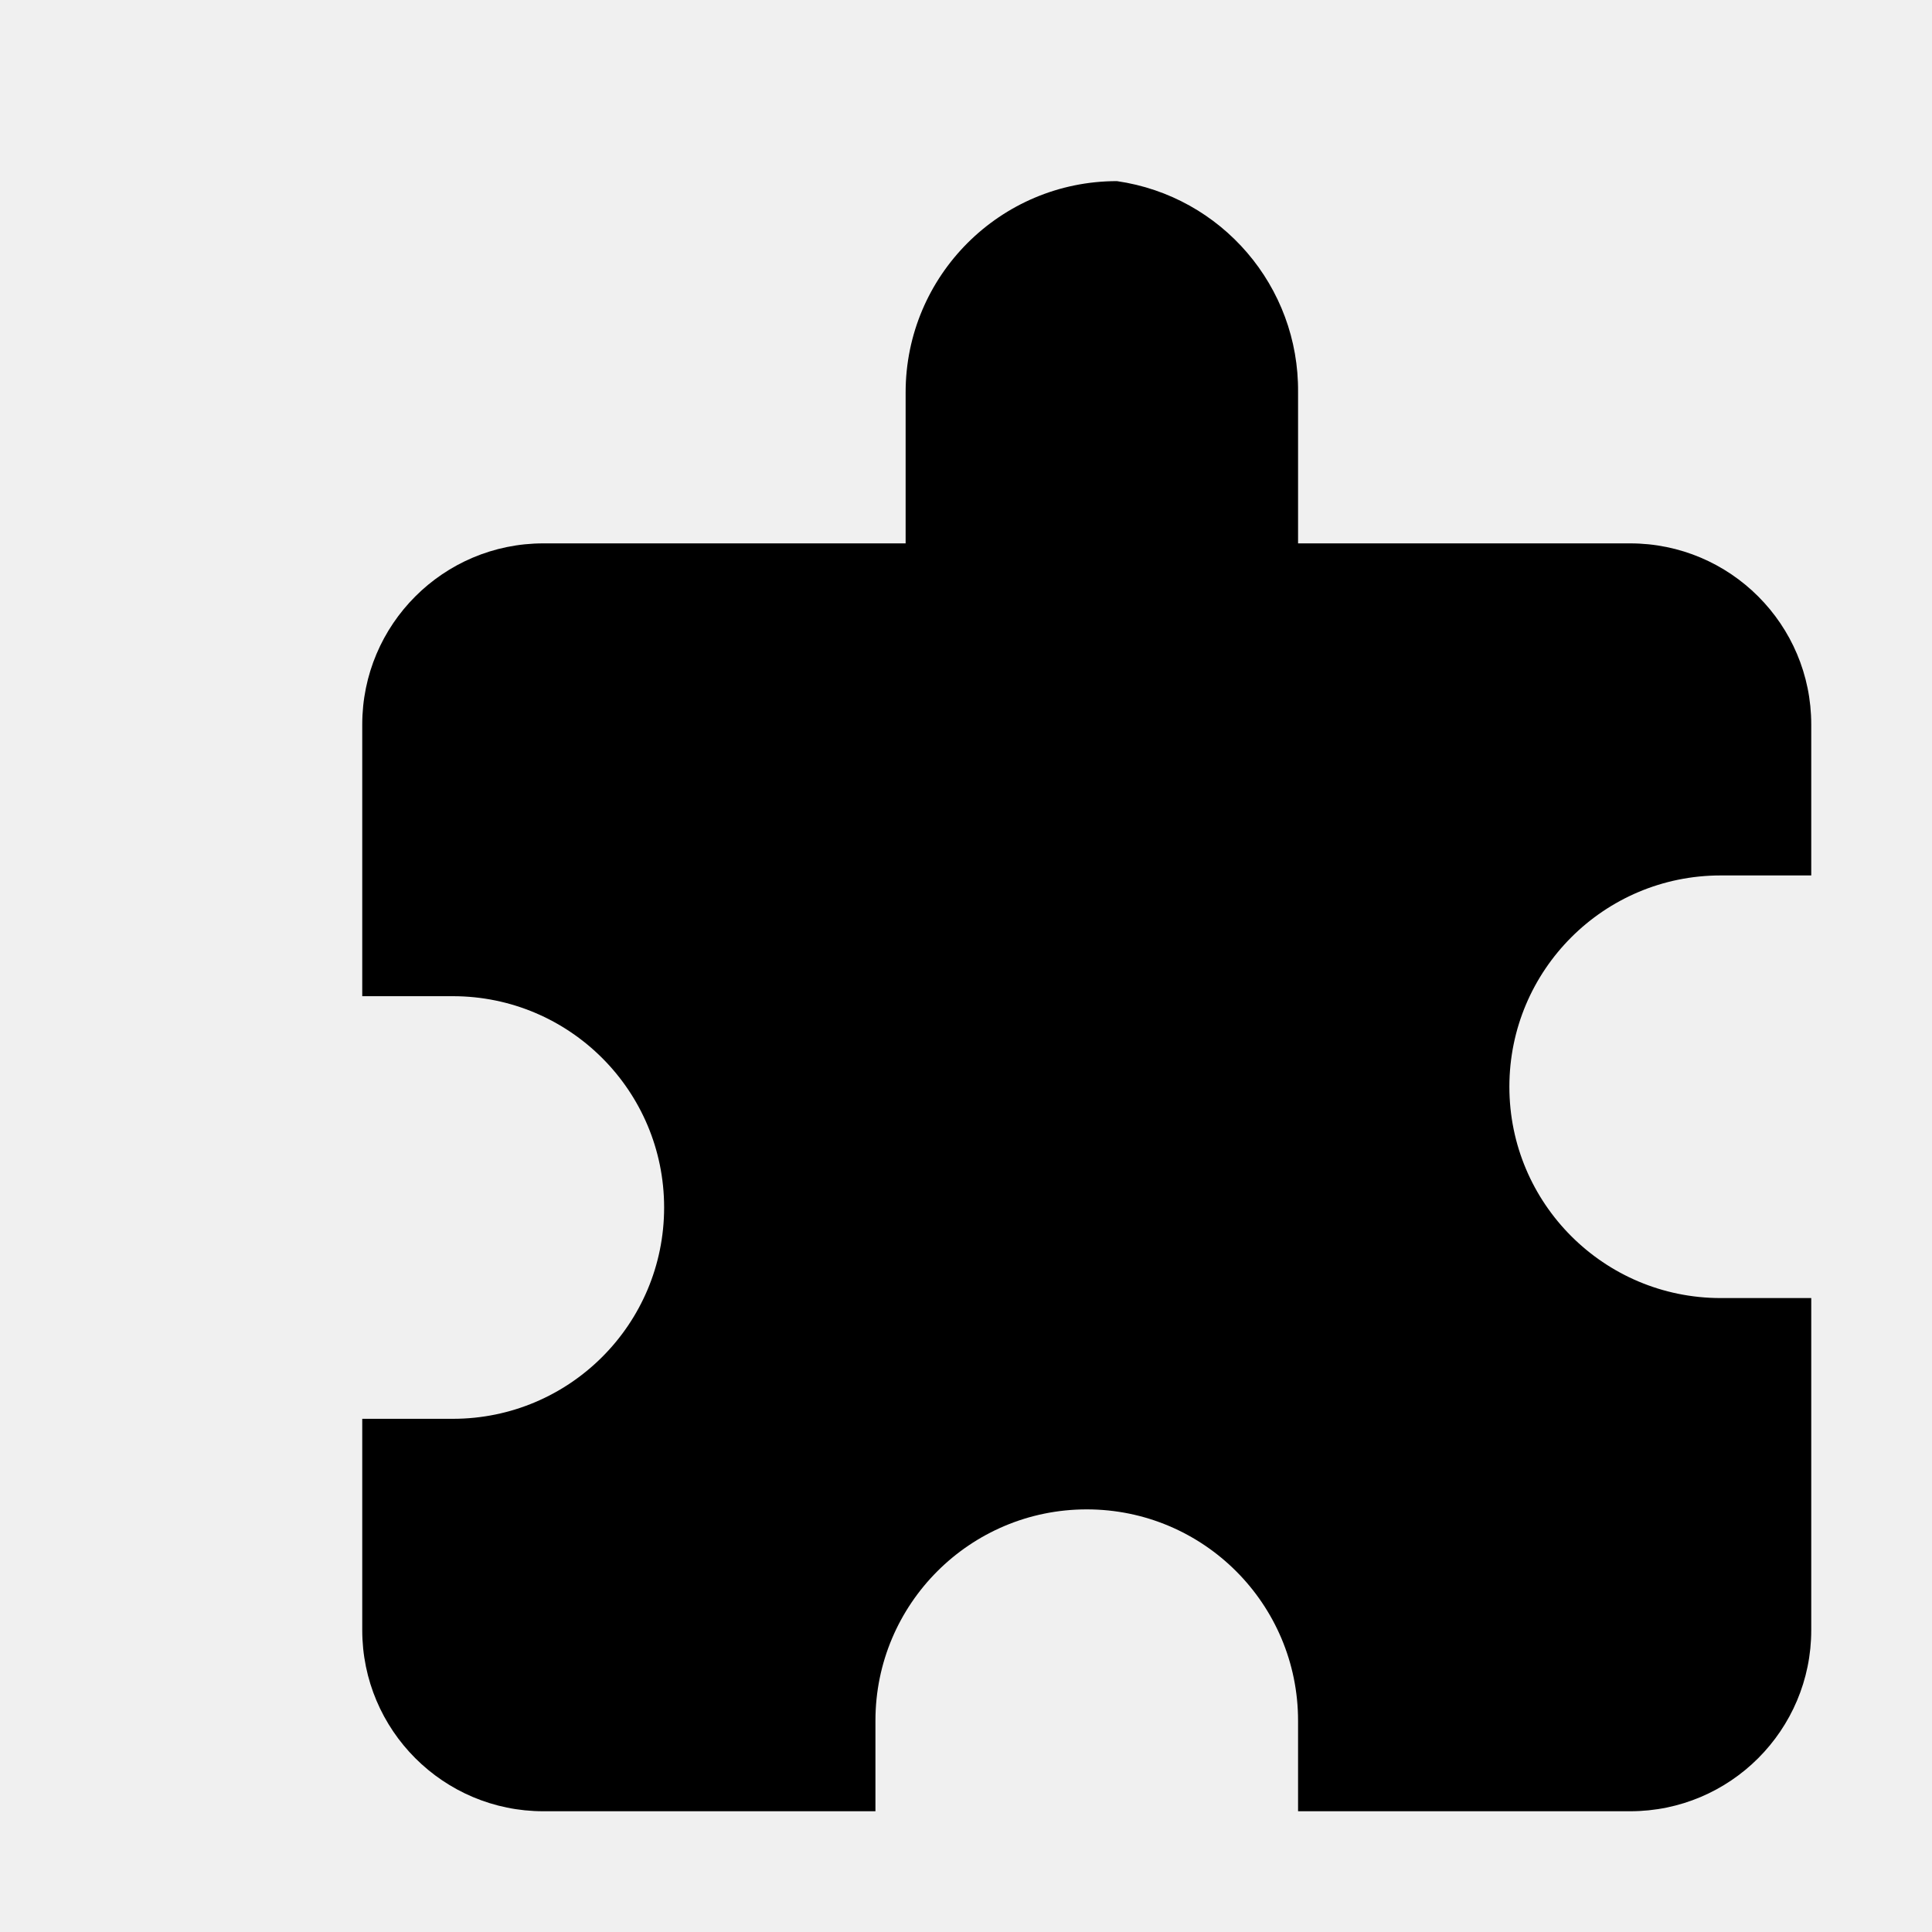
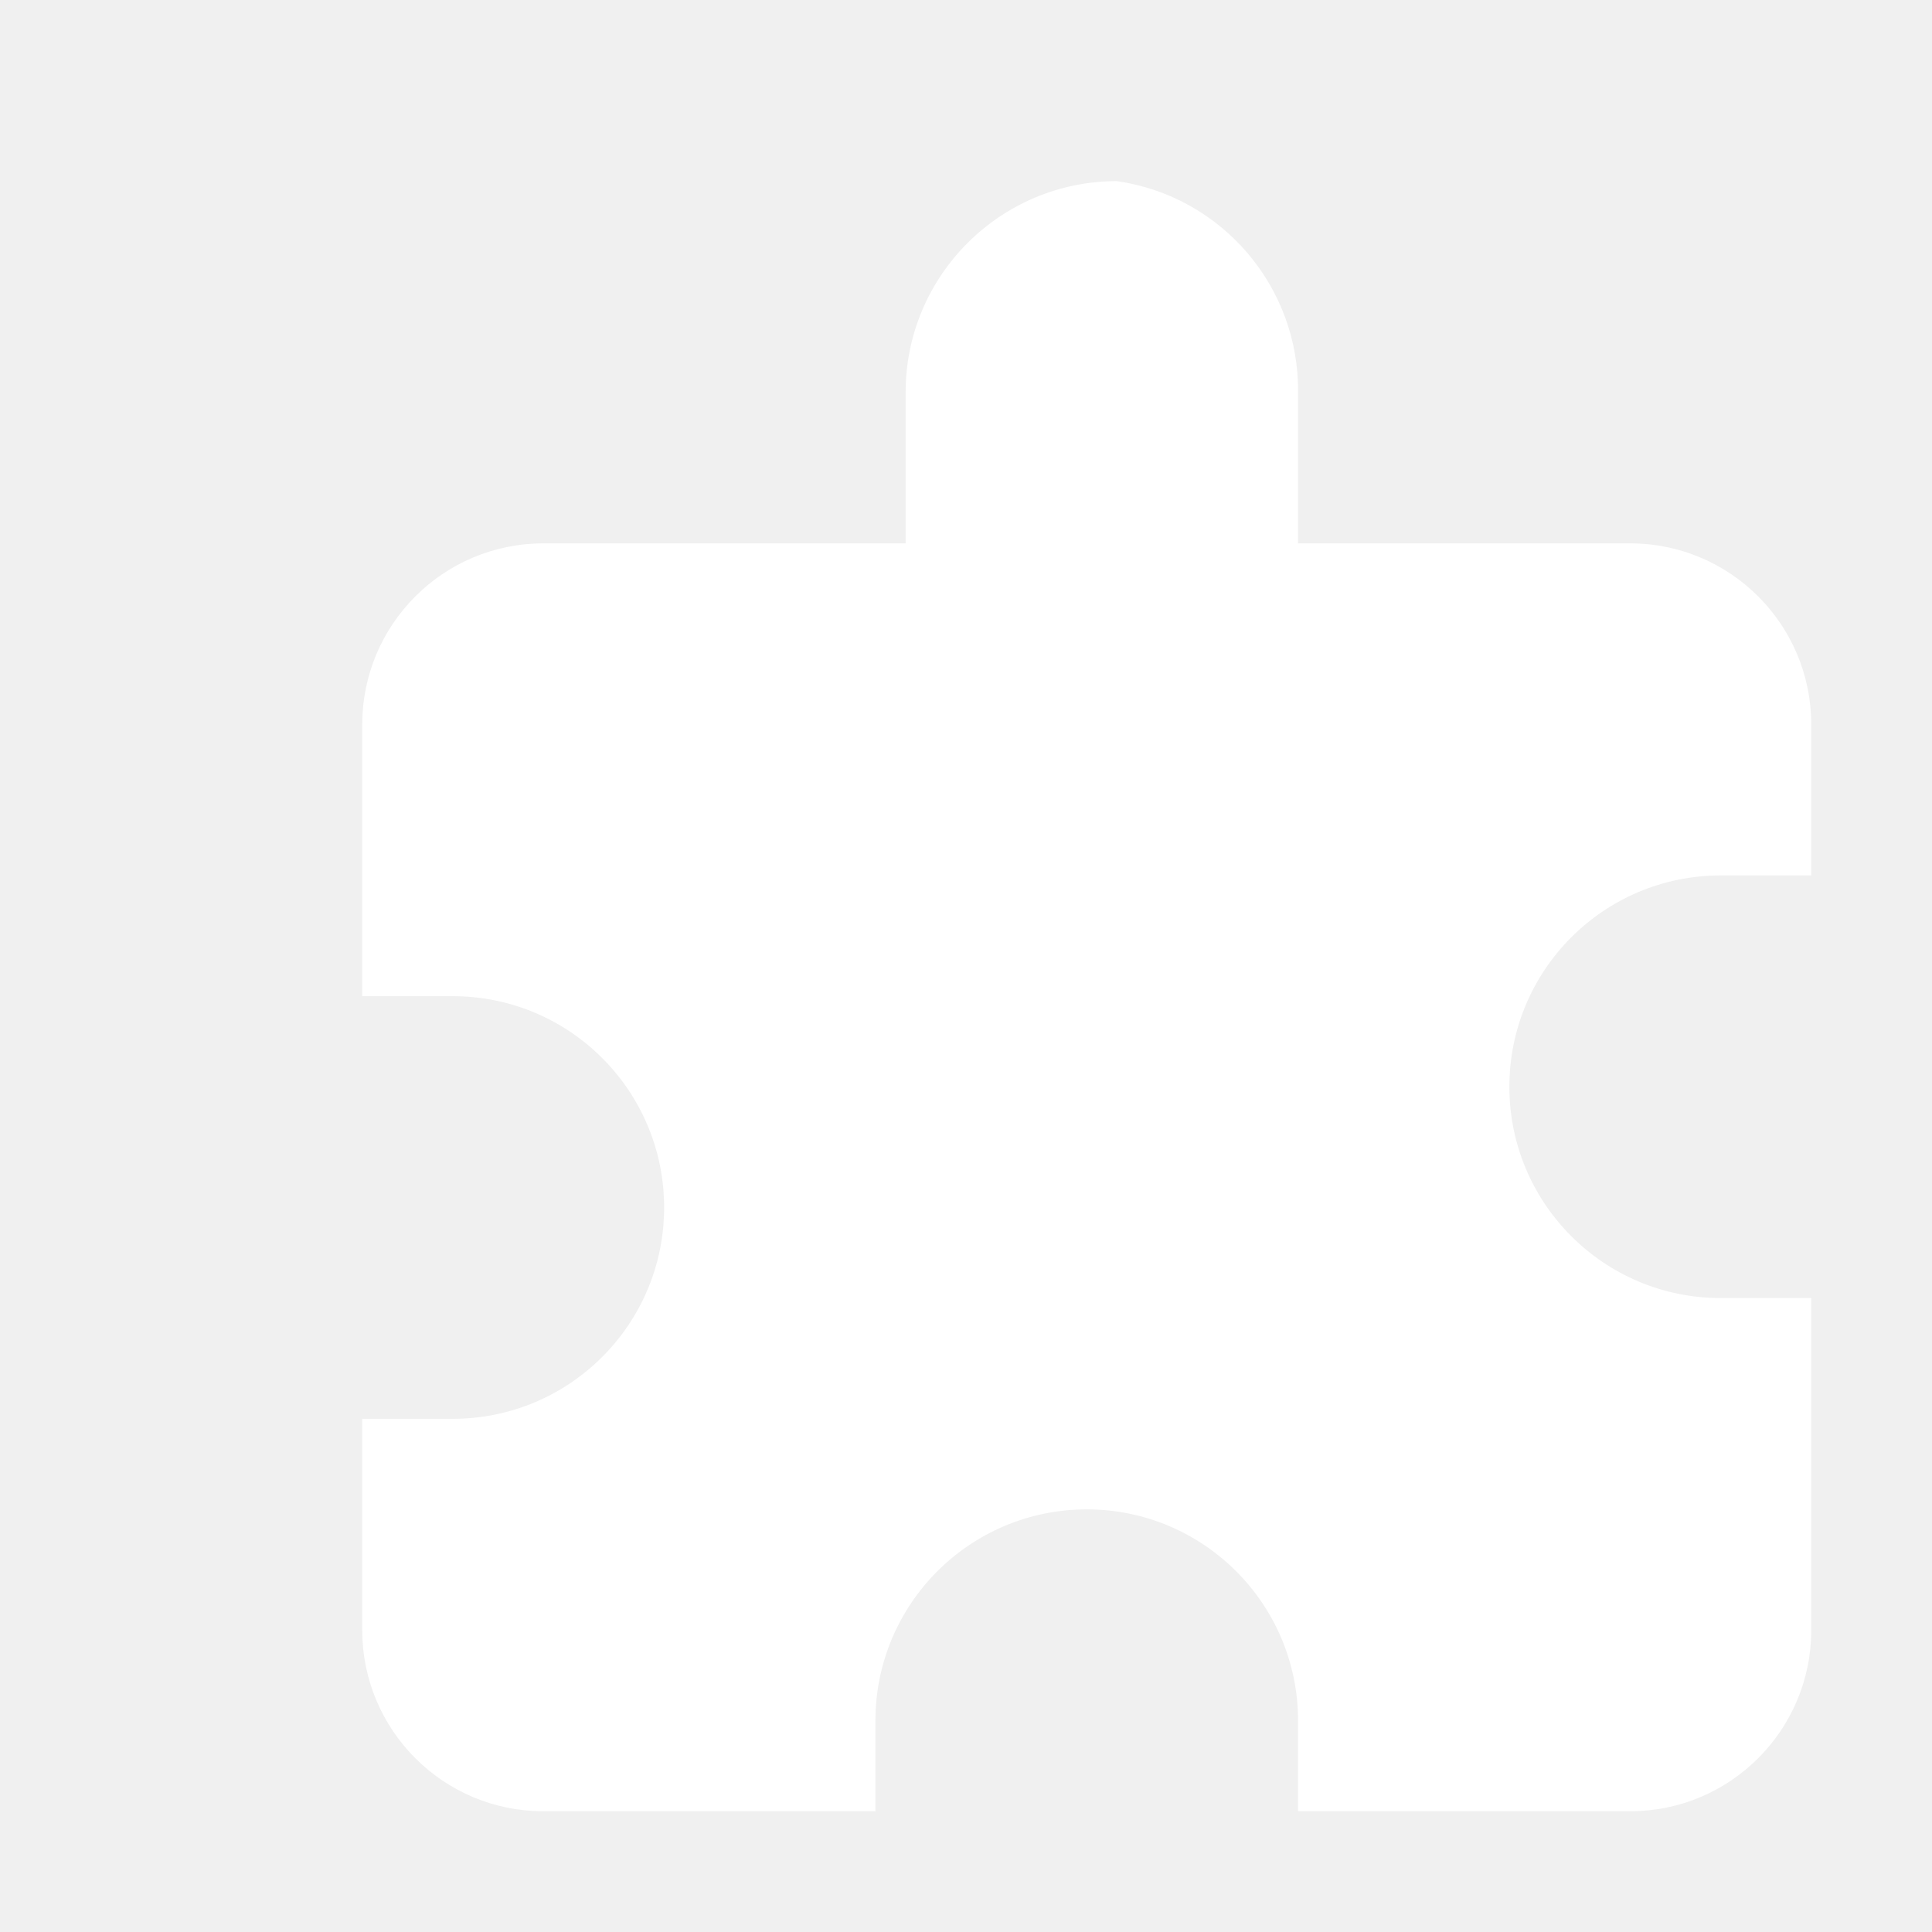
<svg xmlns="http://www.w3.org/2000/svg" width="16" height="16" viewBox="0 0 16 16" fill="none">
-   <path fill="currentColor" d="M9.25 1.5A1.75 1.75 0 0 0 7.5 3.25V4.5H4.5A1.5 1.5 0 0 0 3 6v2.25h.75a1.75 1.75 0 1 1 0 3.5H3V13.5A1.5 1.5 0 0 0 4.5 15h2.75v-.75a1.75 1.75 0 1 1 3.5 0V15H13.5A1.5 1.5 0 0 0 15 13.5v-2.75h-.75a1.75 1.75 0 1 1 0-3.5H15V6A1.5 1.5 0 0 0 13.5 4.5h-2.75V3.25A1.75 1.75 0 0 0 9.25 1.5Z" />
+   <path fill="#FFFFFF" d="M9.25 1.5A1.75 1.75 0 0 0 7.5 3.25V4.5H4.5A1.5 1.5 0 0 0 3 6v2.25h.75a1.75 1.75 0 1 1 0 3.5H3V13.5A1.5 1.5 0 0 0 4.5 15h2.75v-.75a1.75 1.75 0 1 1 3.5 0V15H13.5A1.5 1.5 0 0 0 15 13.5v-2.75h-.75a1.75 1.75 0 1 1 0-3.5H15V6A1.5 1.5 0 0 0 13.5 4.5h-2.75V3.25A1.75 1.75 0 0 0 9.25 1.5Z" />
</svg>
